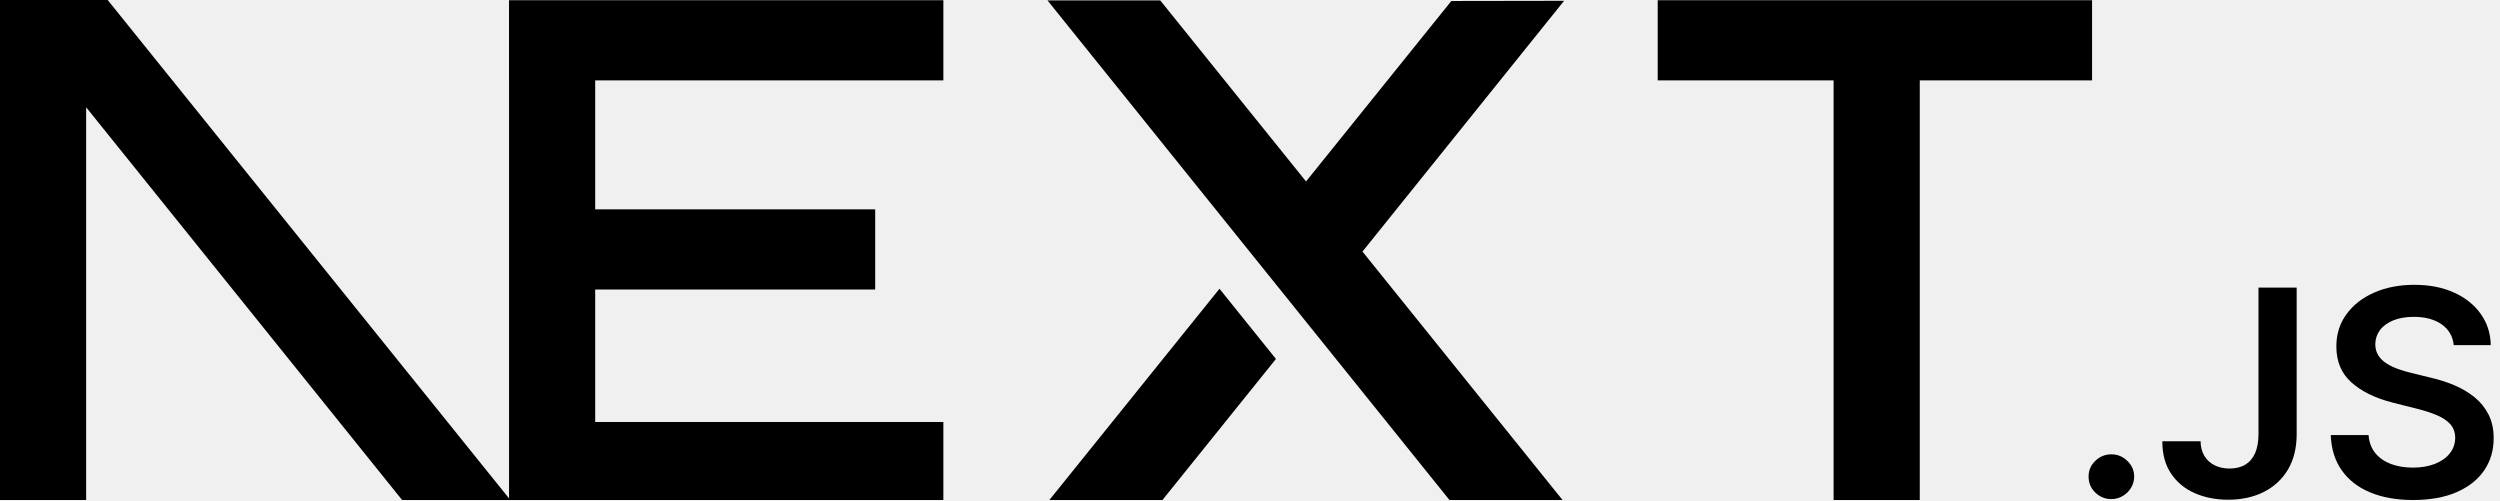
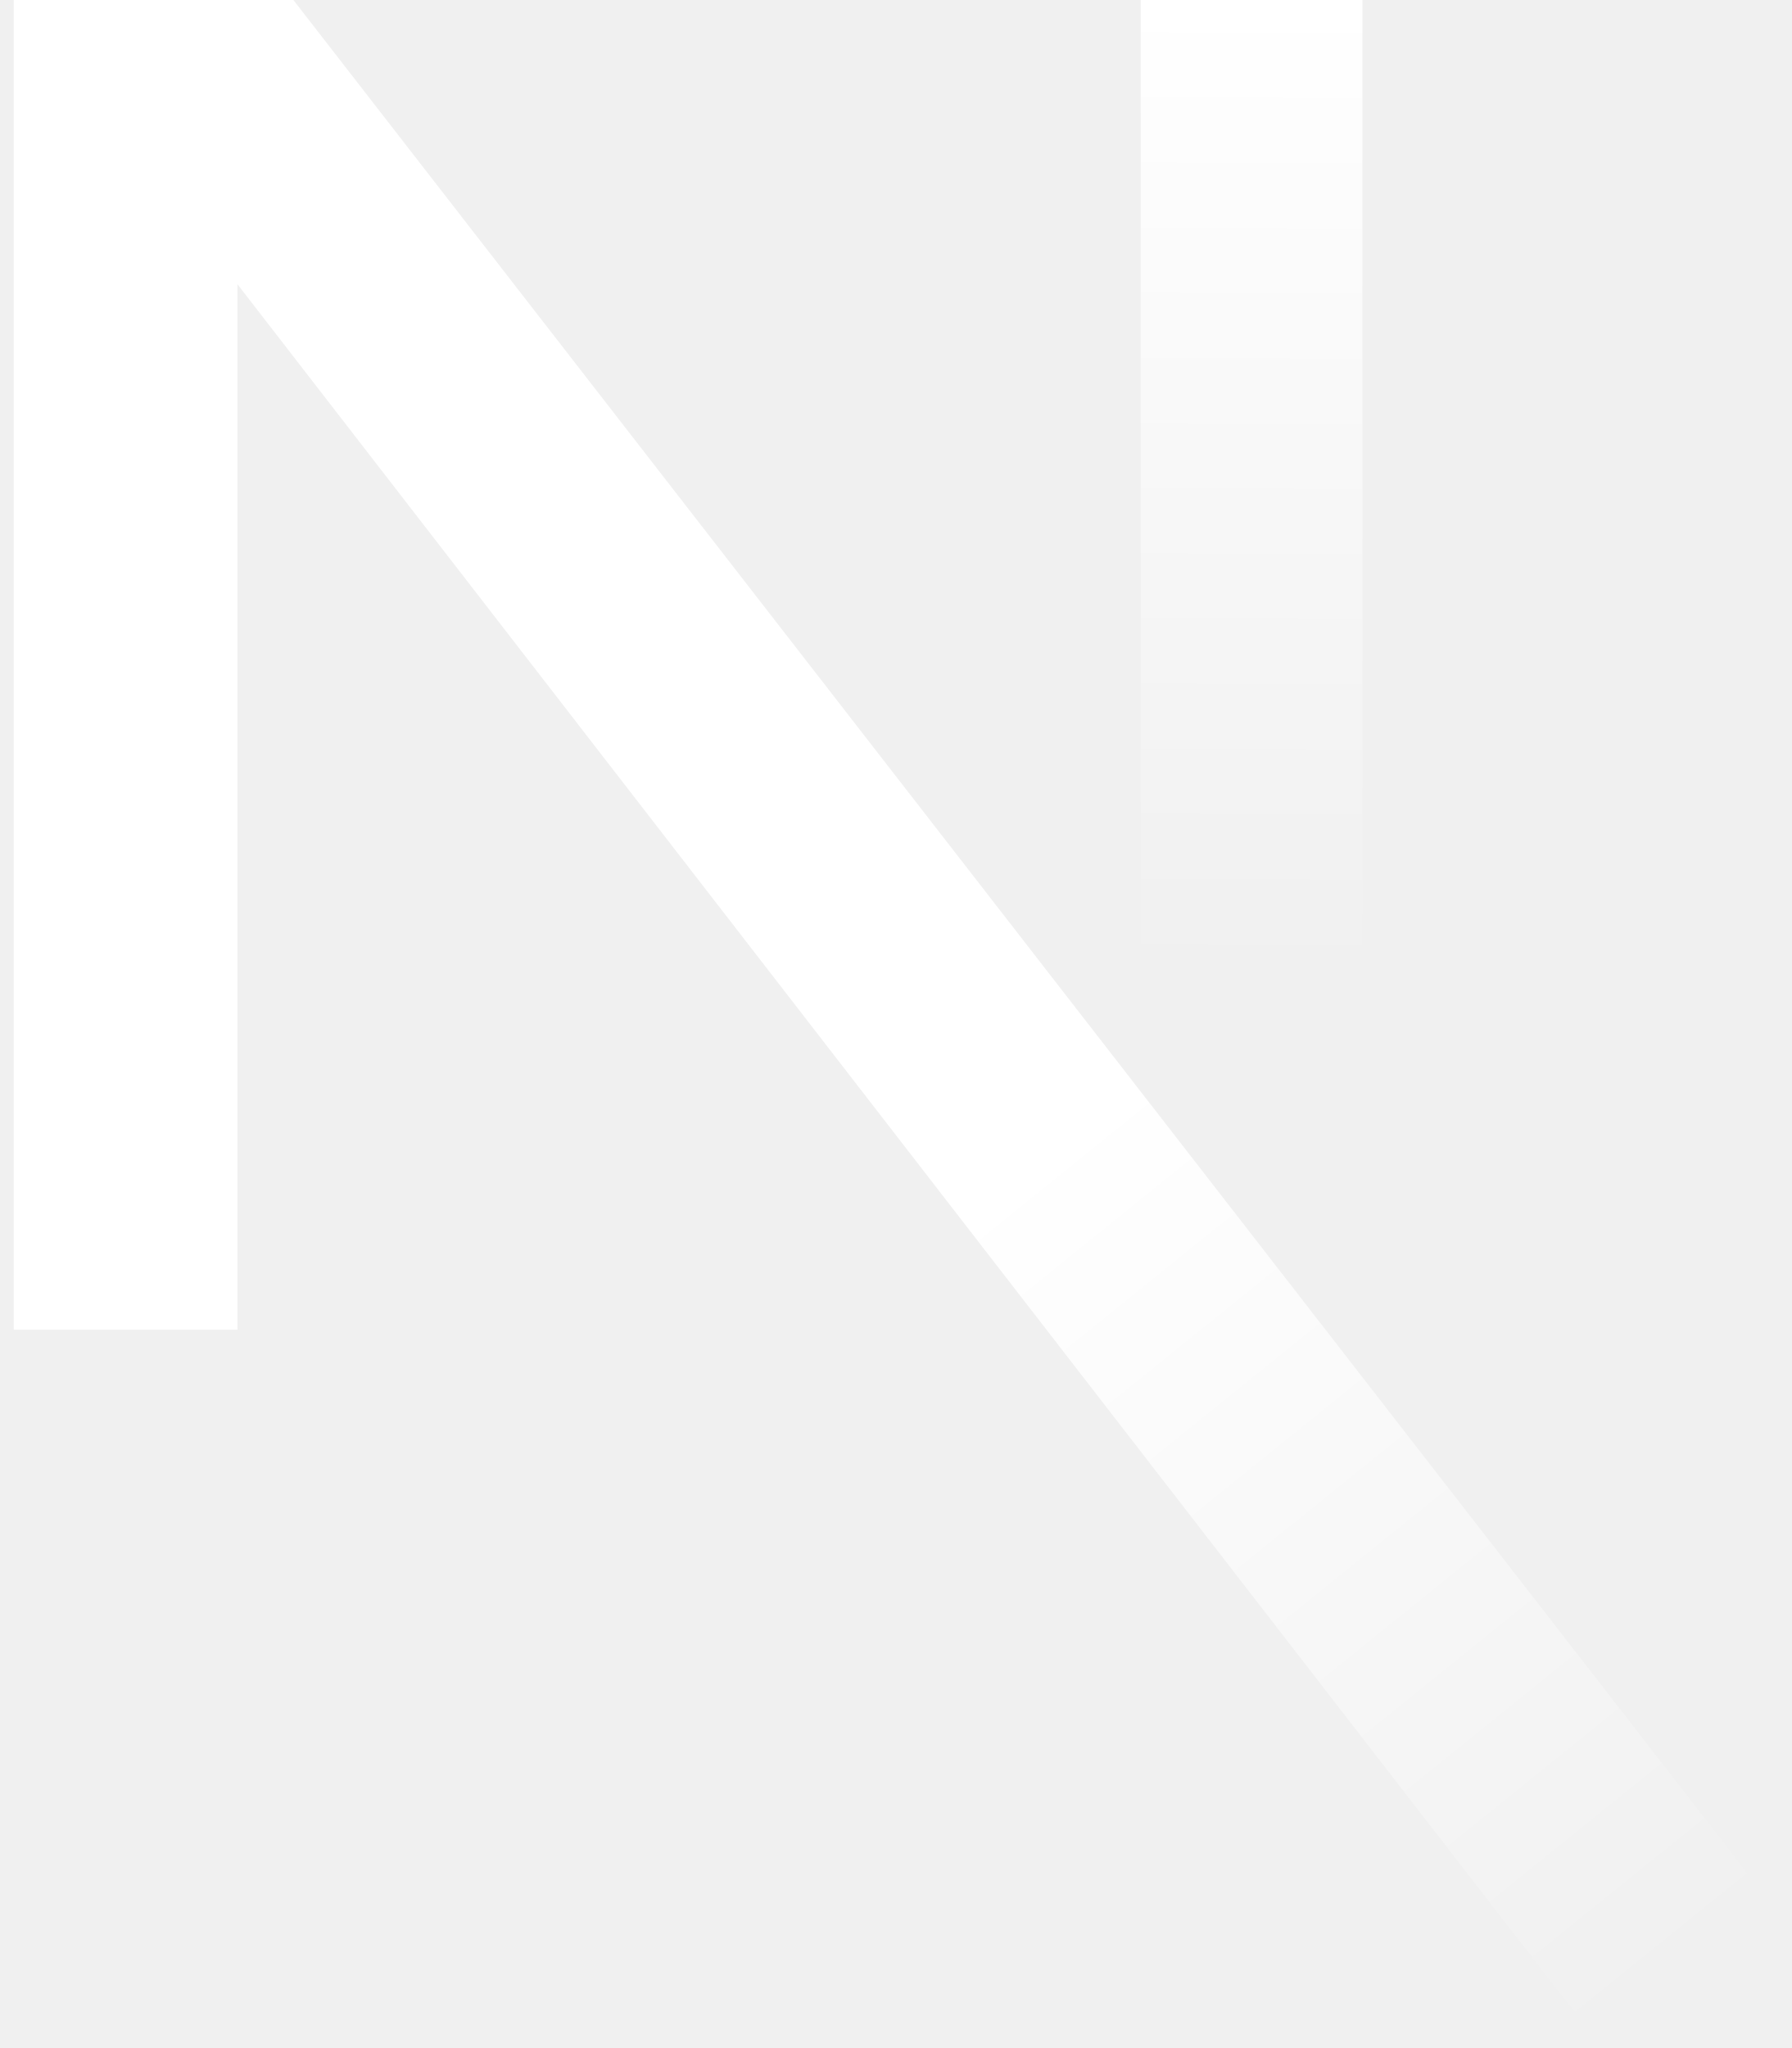
- <svg xmlns="http://www.w3.org/2000/svg" width="150" height="30" viewBox="0 0 150 30" fill="none">
-   <g clip-path="url(#clip0_102_763)">
-     <path d="M99.463 0.013H125.524V4.823H115.186V30.129H110.016V4.823H99.463V0.013Z" fill="black" />
-     <path d="M56.602 0.013V4.823H35.712V12.561H52.512V17.371H35.712V25.319H56.602V30.129H30.543V4.823H30.541V0.013H56.602Z" fill="black" />
-     <path d="M69.615 0.025H62.85L87.081 30.141H93.865L81.748 15.094L93.846 0.048L87.081 0.059L78.362 10.887L69.615 0.025Z" fill="black" />
-     <path d="M76.557 21.537L73.169 17.325L62.831 30.164H69.615L76.557 21.537Z" fill="black" />
-     <path fill-rule="evenodd" clip-rule="evenodd" d="M30.724 30.129L6.461 0H0V30.116H5.169V6.437L24.23 30.129H30.724Z" fill="black" />
-     <path d="M126.686 29.945C126.308 29.945 125.986 29.814 125.716 29.551C125.446 29.289 125.313 28.971 125.316 28.595C125.313 28.23 125.446 27.915 125.716 27.653C125.986 27.391 126.308 27.26 126.686 27.26C127.05 27.26 127.369 27.391 127.639 27.653C127.912 27.915 128.048 28.23 128.052 28.595C128.048 28.844 127.985 29.072 127.859 29.275C127.73 29.482 127.565 29.645 127.358 29.762C127.155 29.883 126.931 29.945 126.686 29.945Z" fill="black" />
-     <path d="M135.509 17.258H137.8V26.083C137.796 26.894 137.621 27.587 137.278 28.171C136.931 28.754 136.451 29.199 135.835 29.513C135.222 29.824 134.504 29.983 133.688 29.983C132.942 29.983 132.273 29.848 131.677 29.586C131.082 29.323 130.609 28.93 130.262 28.412C129.912 27.895 129.74 27.249 129.74 26.476H132.035C132.038 26.814 132.115 27.108 132.262 27.353C132.409 27.598 132.612 27.784 132.872 27.915C133.134 28.047 133.436 28.112 133.775 28.112C134.143 28.112 134.458 28.036 134.714 27.881C134.969 27.729 135.166 27.501 135.302 27.198C135.435 26.897 135.506 26.524 135.509 26.083V17.258Z" fill="black" />
-     <path d="M147.224 20.709C147.169 20.174 146.923 19.756 146.496 19.46C146.065 19.159 145.508 19.011 144.825 19.011C144.345 19.011 143.932 19.084 143.589 19.225C143.246 19.37 142.98 19.563 142.797 19.808C142.615 20.053 142.524 20.333 142.517 20.647C142.517 20.909 142.58 21.137 142.703 21.327C142.825 21.52 142.99 21.682 143.204 21.814C143.414 21.948 143.648 22.058 143.904 22.148C144.163 22.238 144.423 22.314 144.682 22.376L145.876 22.669C146.356 22.78 146.822 22.928 147.267 23.118C147.711 23.305 148.114 23.543 148.468 23.829C148.822 24.116 149.102 24.461 149.308 24.864C149.515 25.268 149.62 25.741 149.62 26.286C149.62 27.021 149.431 27.667 149.049 28.226C148.667 28.782 148.118 29.217 147.396 29.531C146.678 29.841 145.809 30 144.787 30C143.799 30 142.937 29.848 142.212 29.544C141.484 29.244 140.916 28.802 140.507 28.223C140.097 27.643 139.876 26.935 139.845 26.104H142.114C142.146 26.538 142.286 26.901 142.524 27.194C142.766 27.484 143.081 27.698 143.466 27.843C143.855 27.984 144.289 28.057 144.769 28.057C145.27 28.057 145.711 27.981 146.093 27.833C146.471 27.684 146.769 27.477 146.983 27.208C147.2 26.942 147.309 26.628 147.312 26.269C147.309 25.941 147.21 25.669 147.021 25.455C146.829 25.241 146.562 25.061 146.223 24.916C145.88 24.771 145.48 24.64 145.025 24.526L143.575 24.16C142.528 23.895 141.698 23.491 141.091 22.949C140.482 22.407 140.181 21.689 140.181 20.788C140.181 20.05 140.384 19.401 140.794 18.845C141.2 18.29 141.757 17.858 142.461 17.551C143.169 17.241 143.967 17.089 144.857 17.089C145.76 17.089 146.552 17.241 147.235 17.551C147.918 17.858 148.454 18.286 148.842 18.831C149.231 19.377 149.434 20.002 149.445 20.709H147.224Z" fill="black" />
-   </g>
+ <svg xmlns="http://www.w3.org/2000/svg" width="28" height="32" viewBox="0 0 28 32" fill="none">
+   <path d="M27.787 29.884L4.585 0H0.215V20.776H3.711V4.441L25.042 32C26.002 31.356 26.919 30.649 27.787 29.884Z" fill="url(#paint0_linear_157_357)" />
+   <path d="M17.828 0H21.293V20.785H17.828V0Z" fill="url(#paint1_linear_157_357)" />
  <defs>
-     <clipPath id="clip0_102_763">
-       <rect width="149.62" height="30" fill="white" />
-     </clipPath>
+     <linearGradient id="paint0_linear_157_357" x1="16.093" y1="18.042" x2="26.341" y2="30.745" gradientUnits="userSpaceOnUse">
+       <stop stop-color="white" />
+       <stop offset="1" stop-color="white" stop-opacity="0" />
+     </linearGradient>
+     <linearGradient id="paint1_linear_157_357" x1="19.56" y1="1.14431e-09" x2="19.502" y2="15.264" gradientUnits="userSpaceOnUse">
+       <stop stop-color="white" />
+       <stop offset="1" stop-color="white" stop-opacity="0" />
+     </linearGradient>
  </defs>
</svg>
